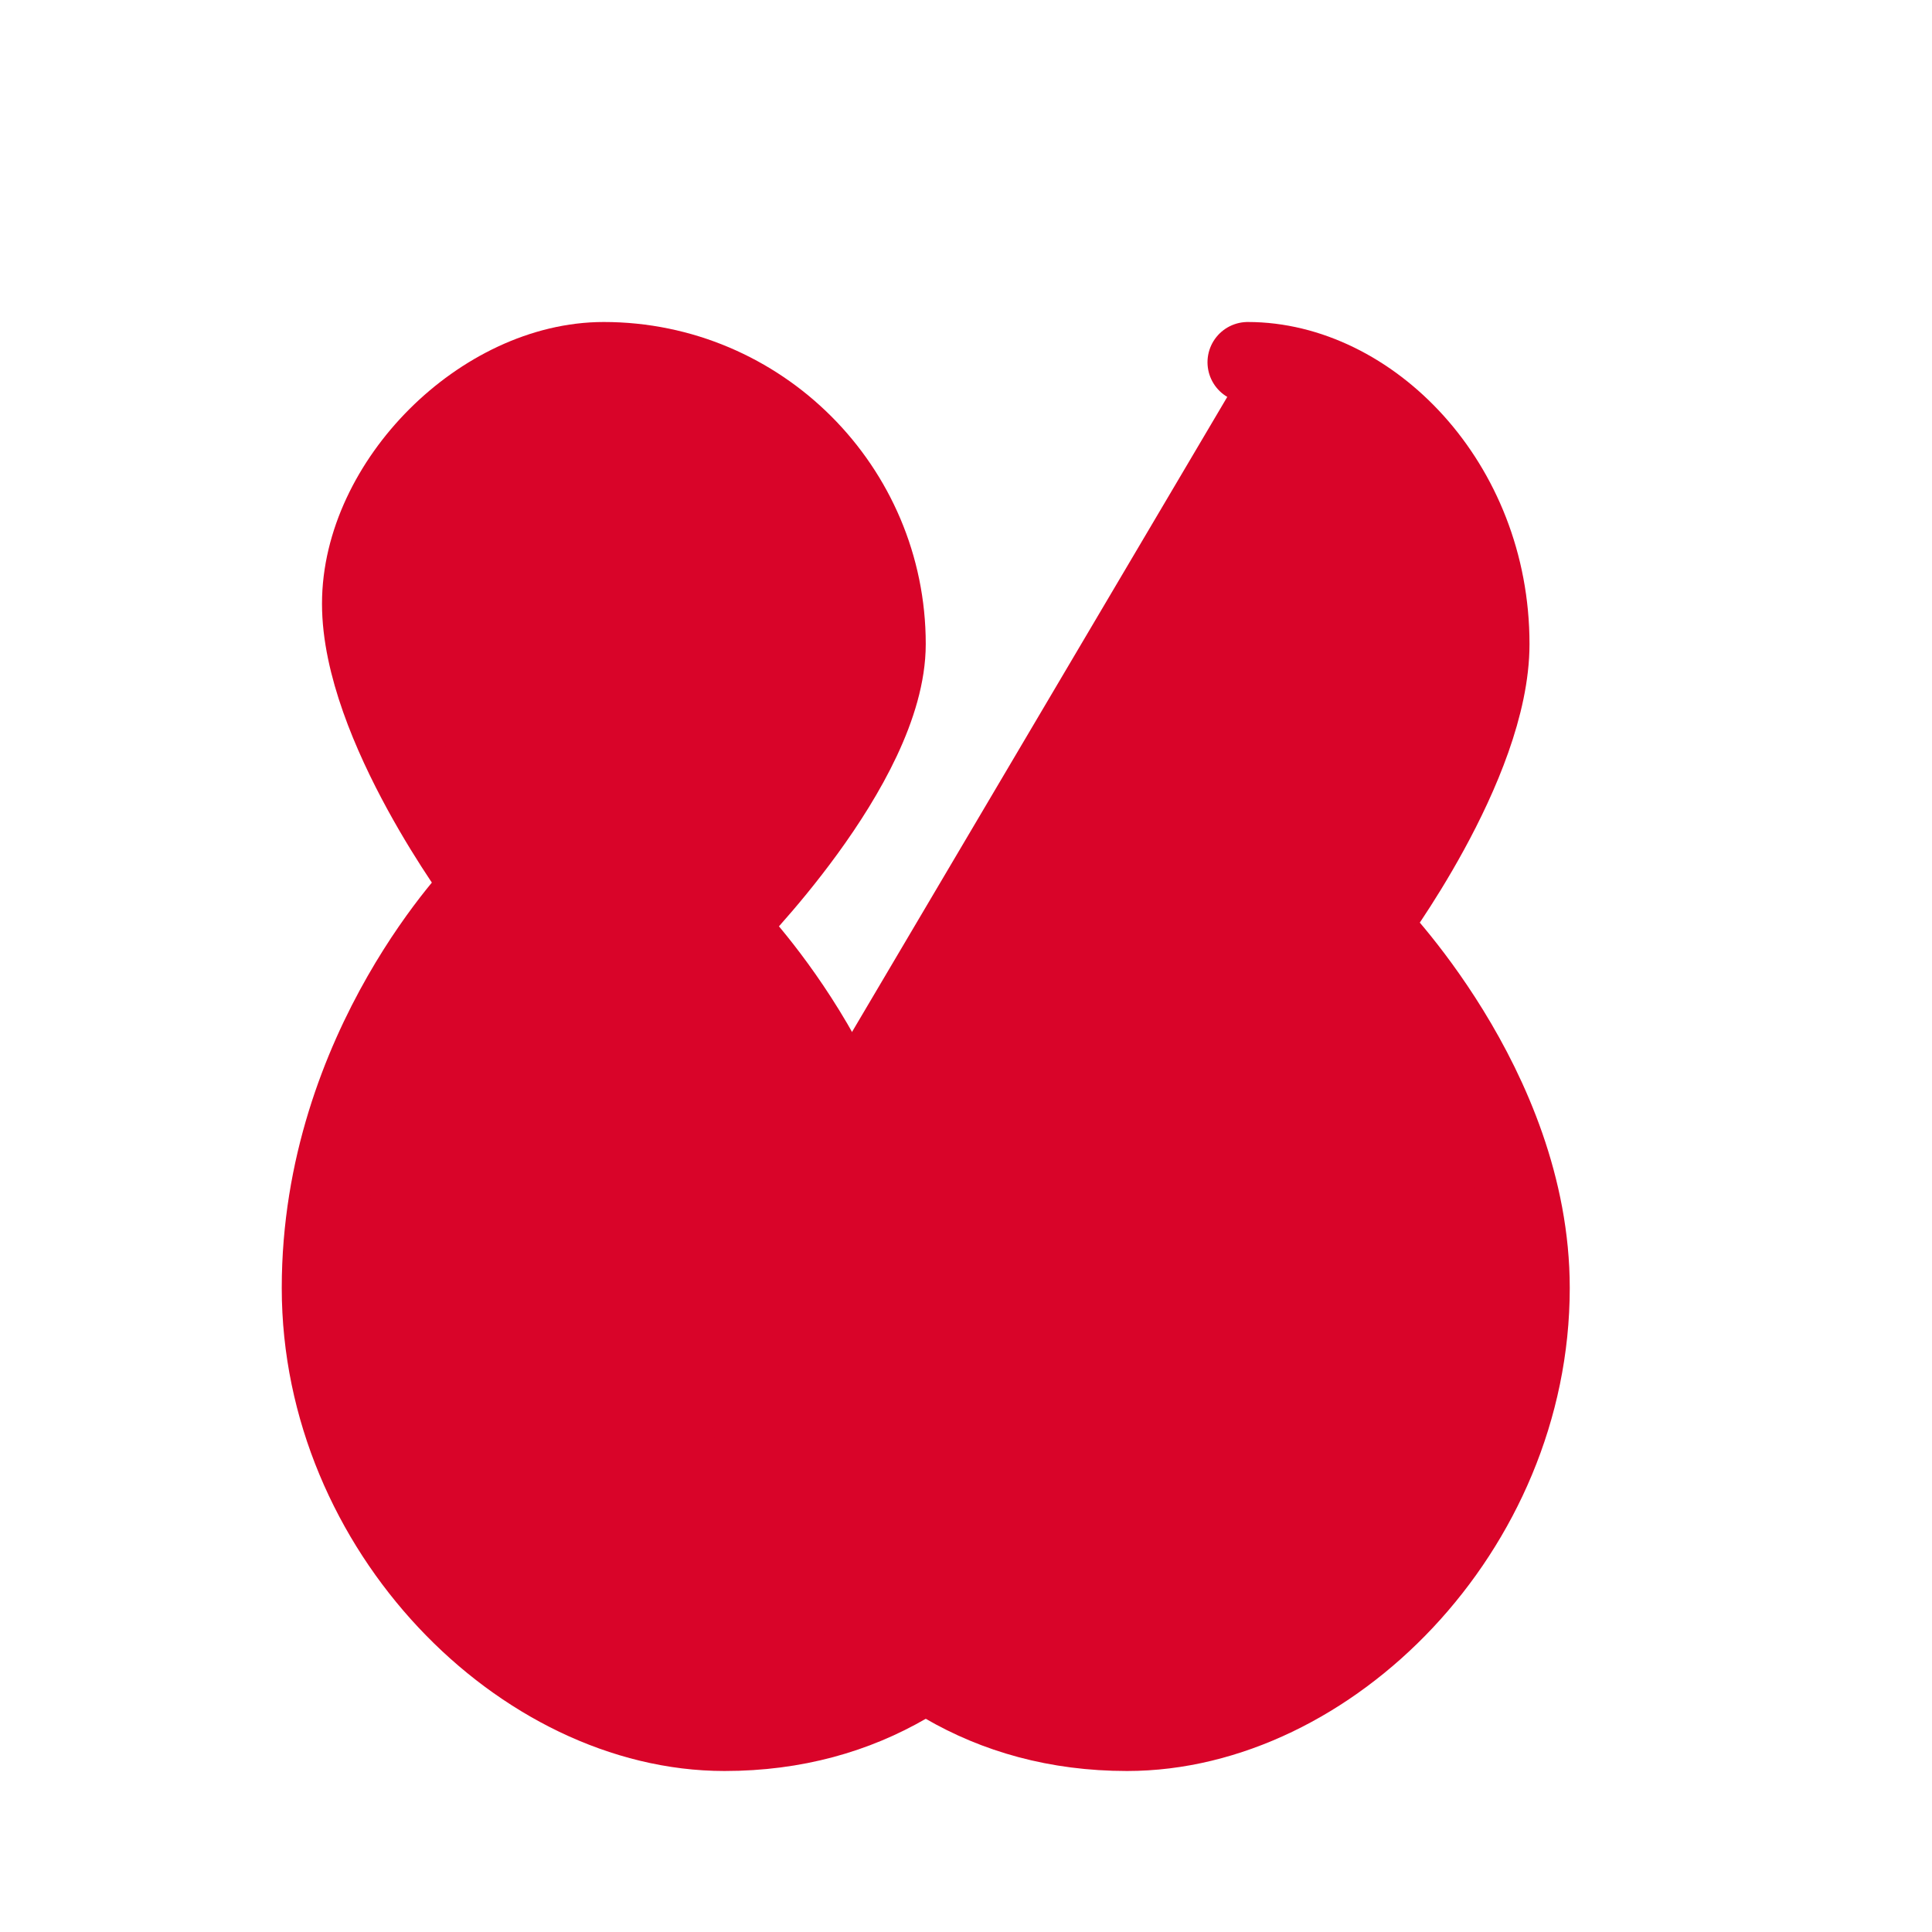
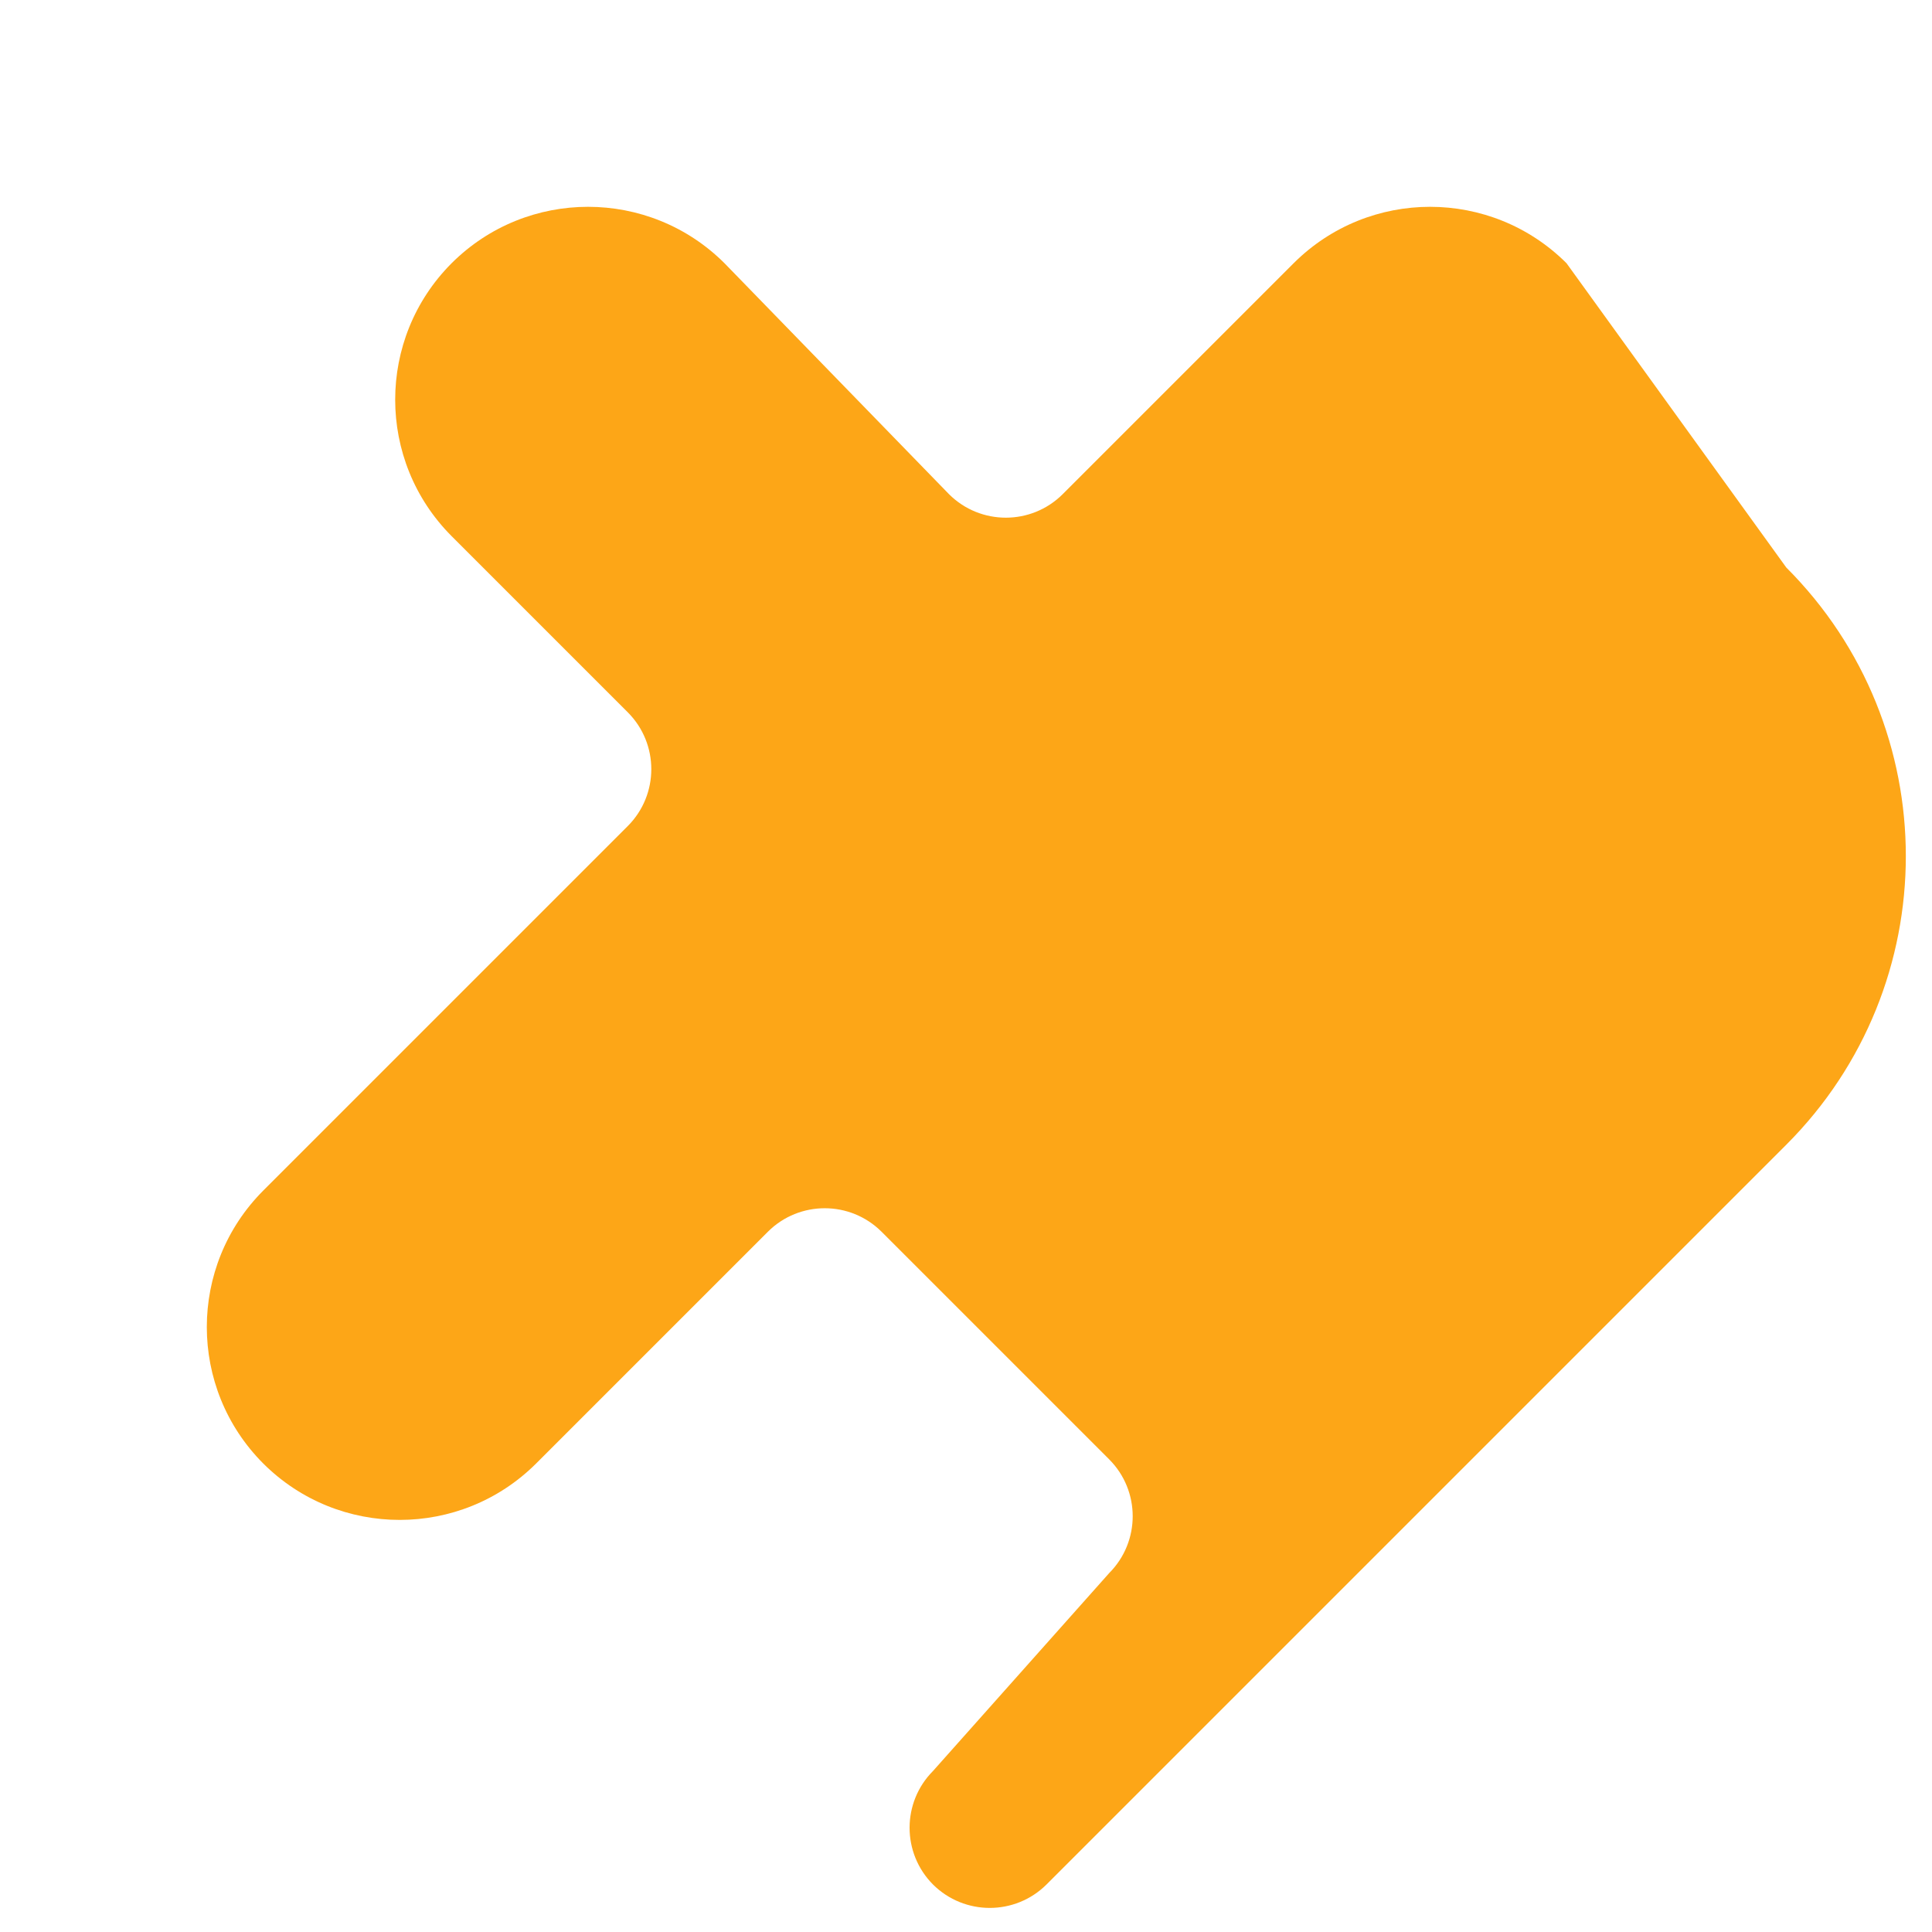
- <svg xmlns="http://www.w3.org/2000/svg" width="24" height="24" viewBox="0 0 24 24" fill="#D90429" stroke="#D90429" stroke-width="1" stroke-linecap="round" stroke-linejoin="round">
-   <path d="M14 15.5C14 18 12.5 21.5 9 21.5c-2.5 0-5-2.5-5-5.5C4 13 6 11 6 11s-1.5-2-1.5-3.5C4.5 6 6 4.5 7.5 4.5c1.93 0 3.5 1.57 3.5 3.5 0 1.5-2 3.5-2 3.5s2 2 2 4.5z" />
-   <path d="M15.5 4.5c1.5 0 3 1.5 3 3.5 0 1.5-1.5 3.5-1.5 3.5s2 2 2 4.5c0 3-2.5 5.5-5 5.5-3.5 0-5-3.5-5-6" />
+ <svg xmlns="http://www.w3.org/2000/svg" viewBox="0 0 24 24" fill="#fda617">
+   <path d="M19.46,3.27a2.4,2.4,0,0,0-3.39,0L13.2,6.14a1,1,0,0,1-1.41,0L9,3.27a2.4,2.4,0,0,0-3.39,0,2.4,2.4,0,0,0,0,3.39L7.8,8.85a1,1,0,0,1,0,1.41L3.27,14.79a2.4,2.4,0,0,0,0,3.39,2.4,2.4,0,0,0,3.39,0L9.54,15.3a1,1,0,0,1,1.41,0l2.83,2.83a1,1,0,0,1,0,1.41L11.59,22a1,1,0,0,0,0,1.41,1,1,0,0,0,1.41,0l9.19-9.19a5.07,5.07,0,0,0,0-7.17Z" />
</svg>
